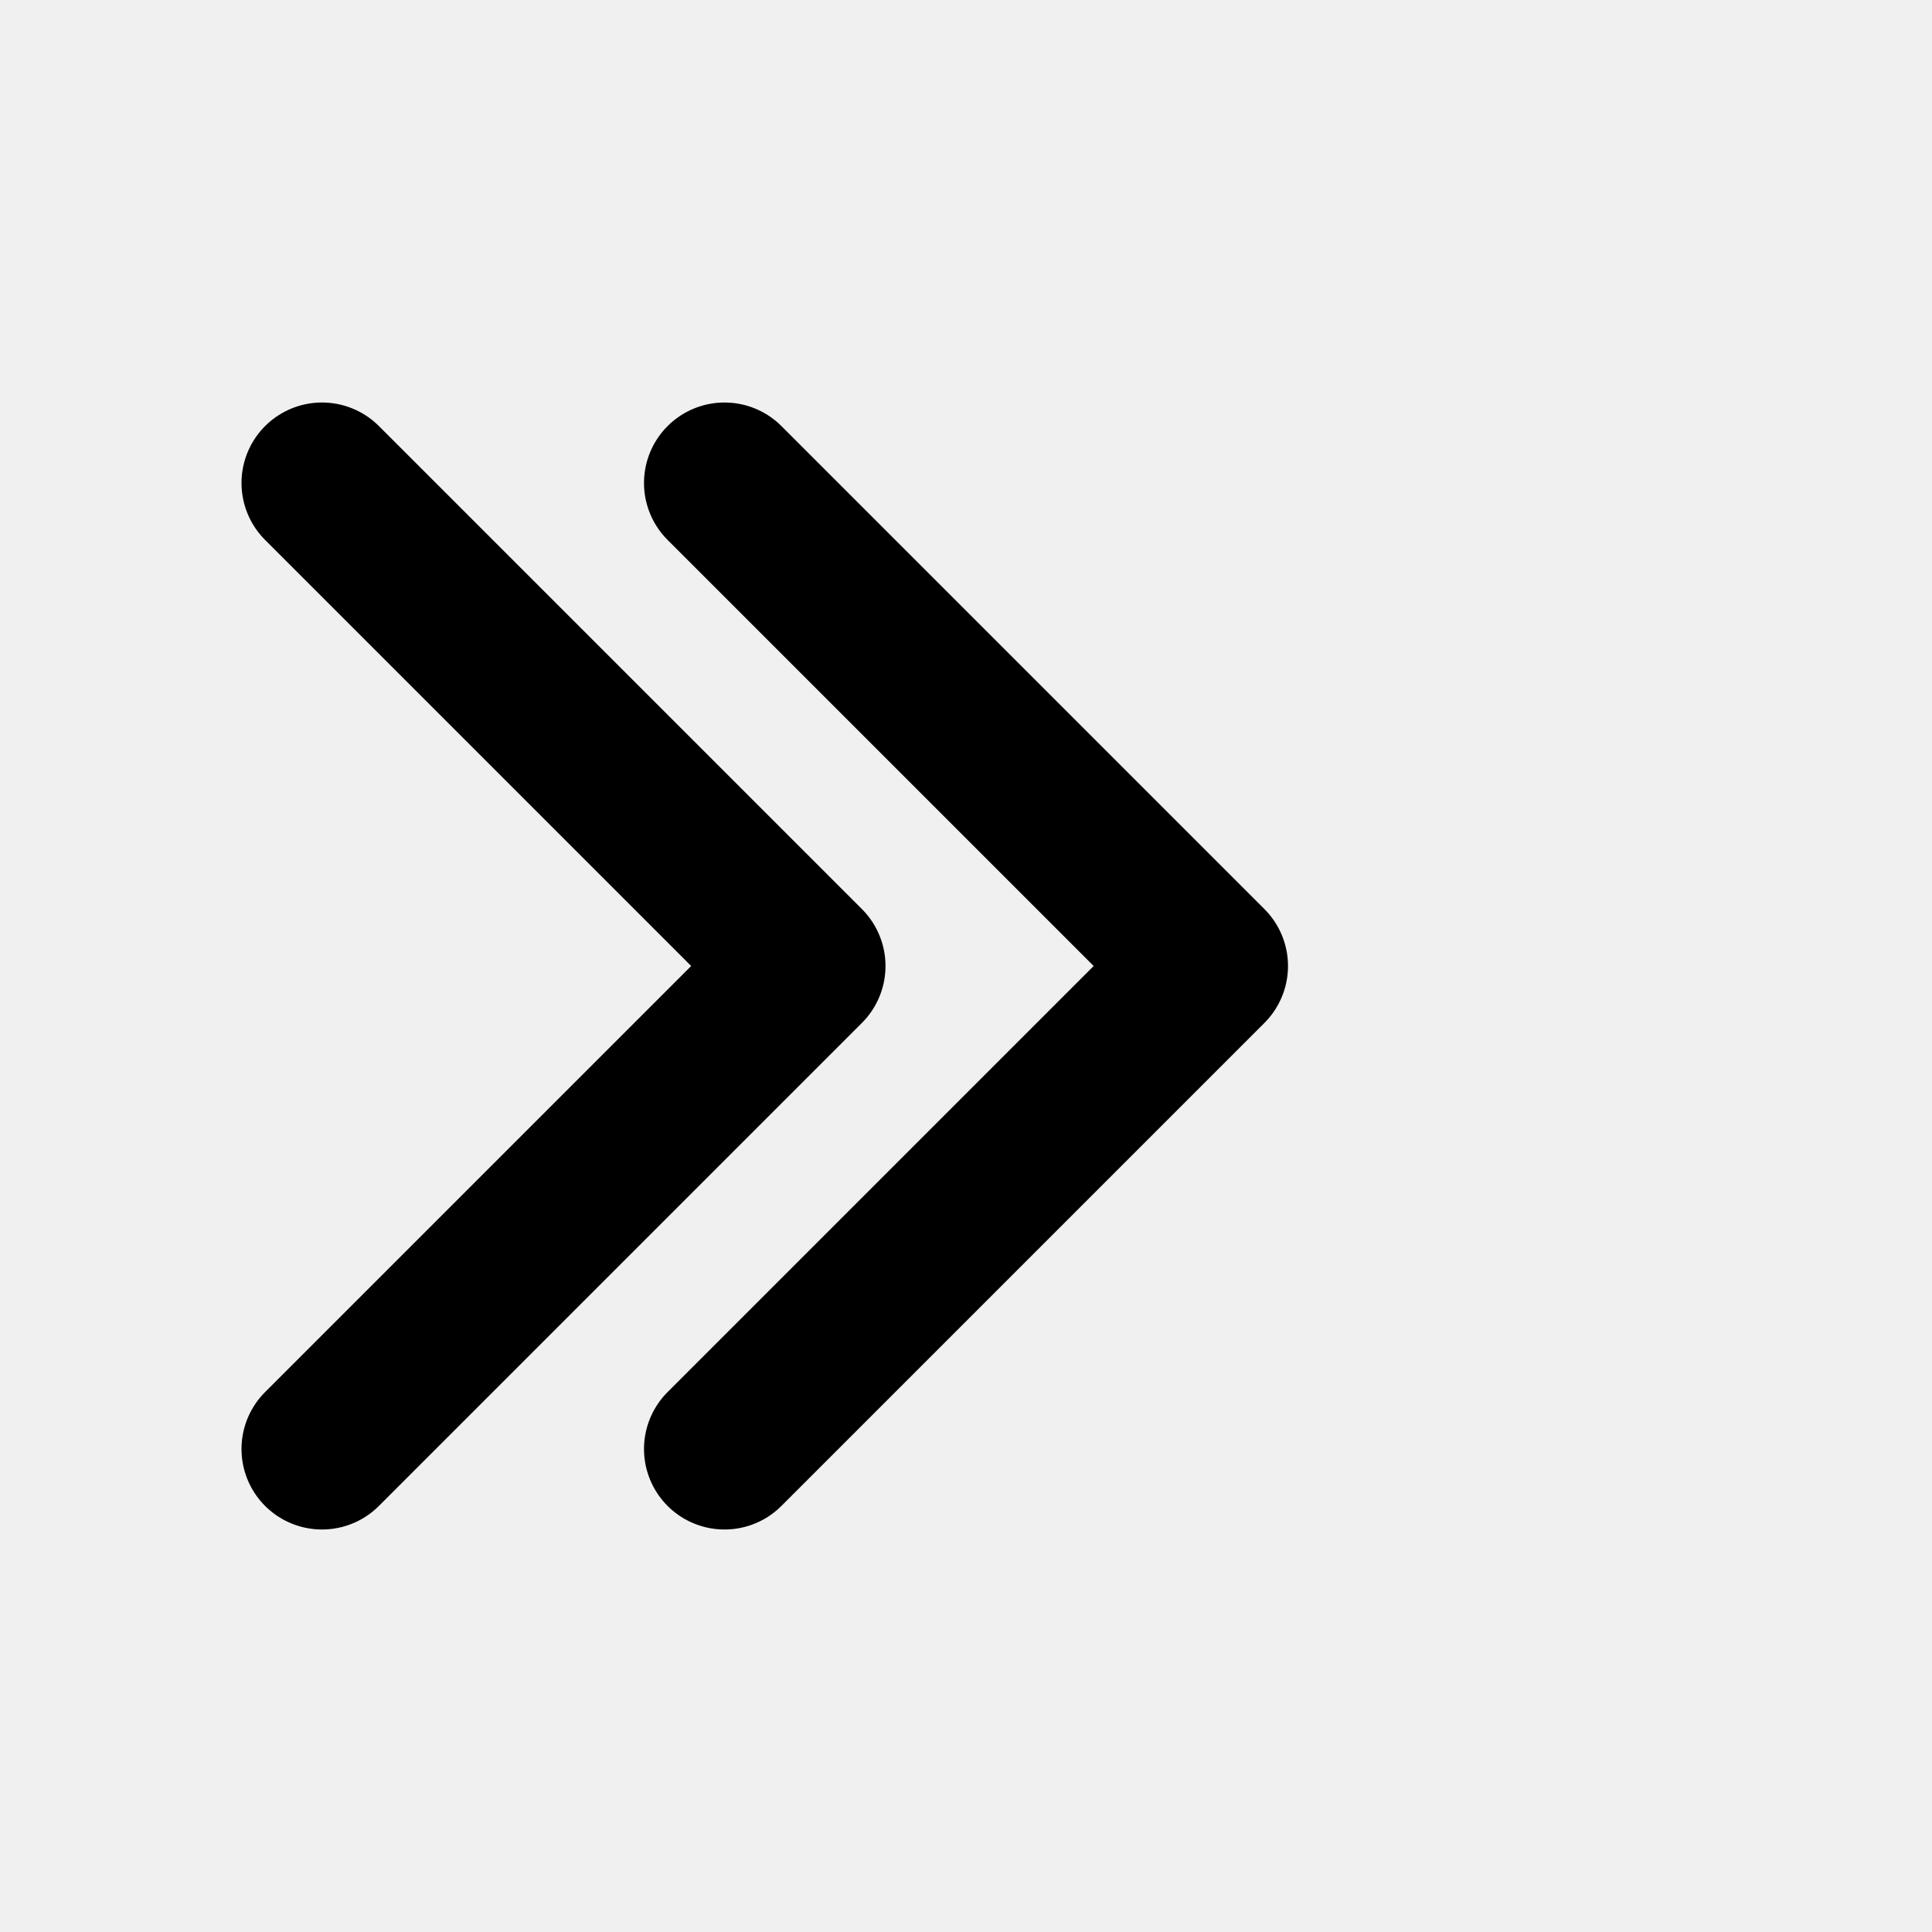
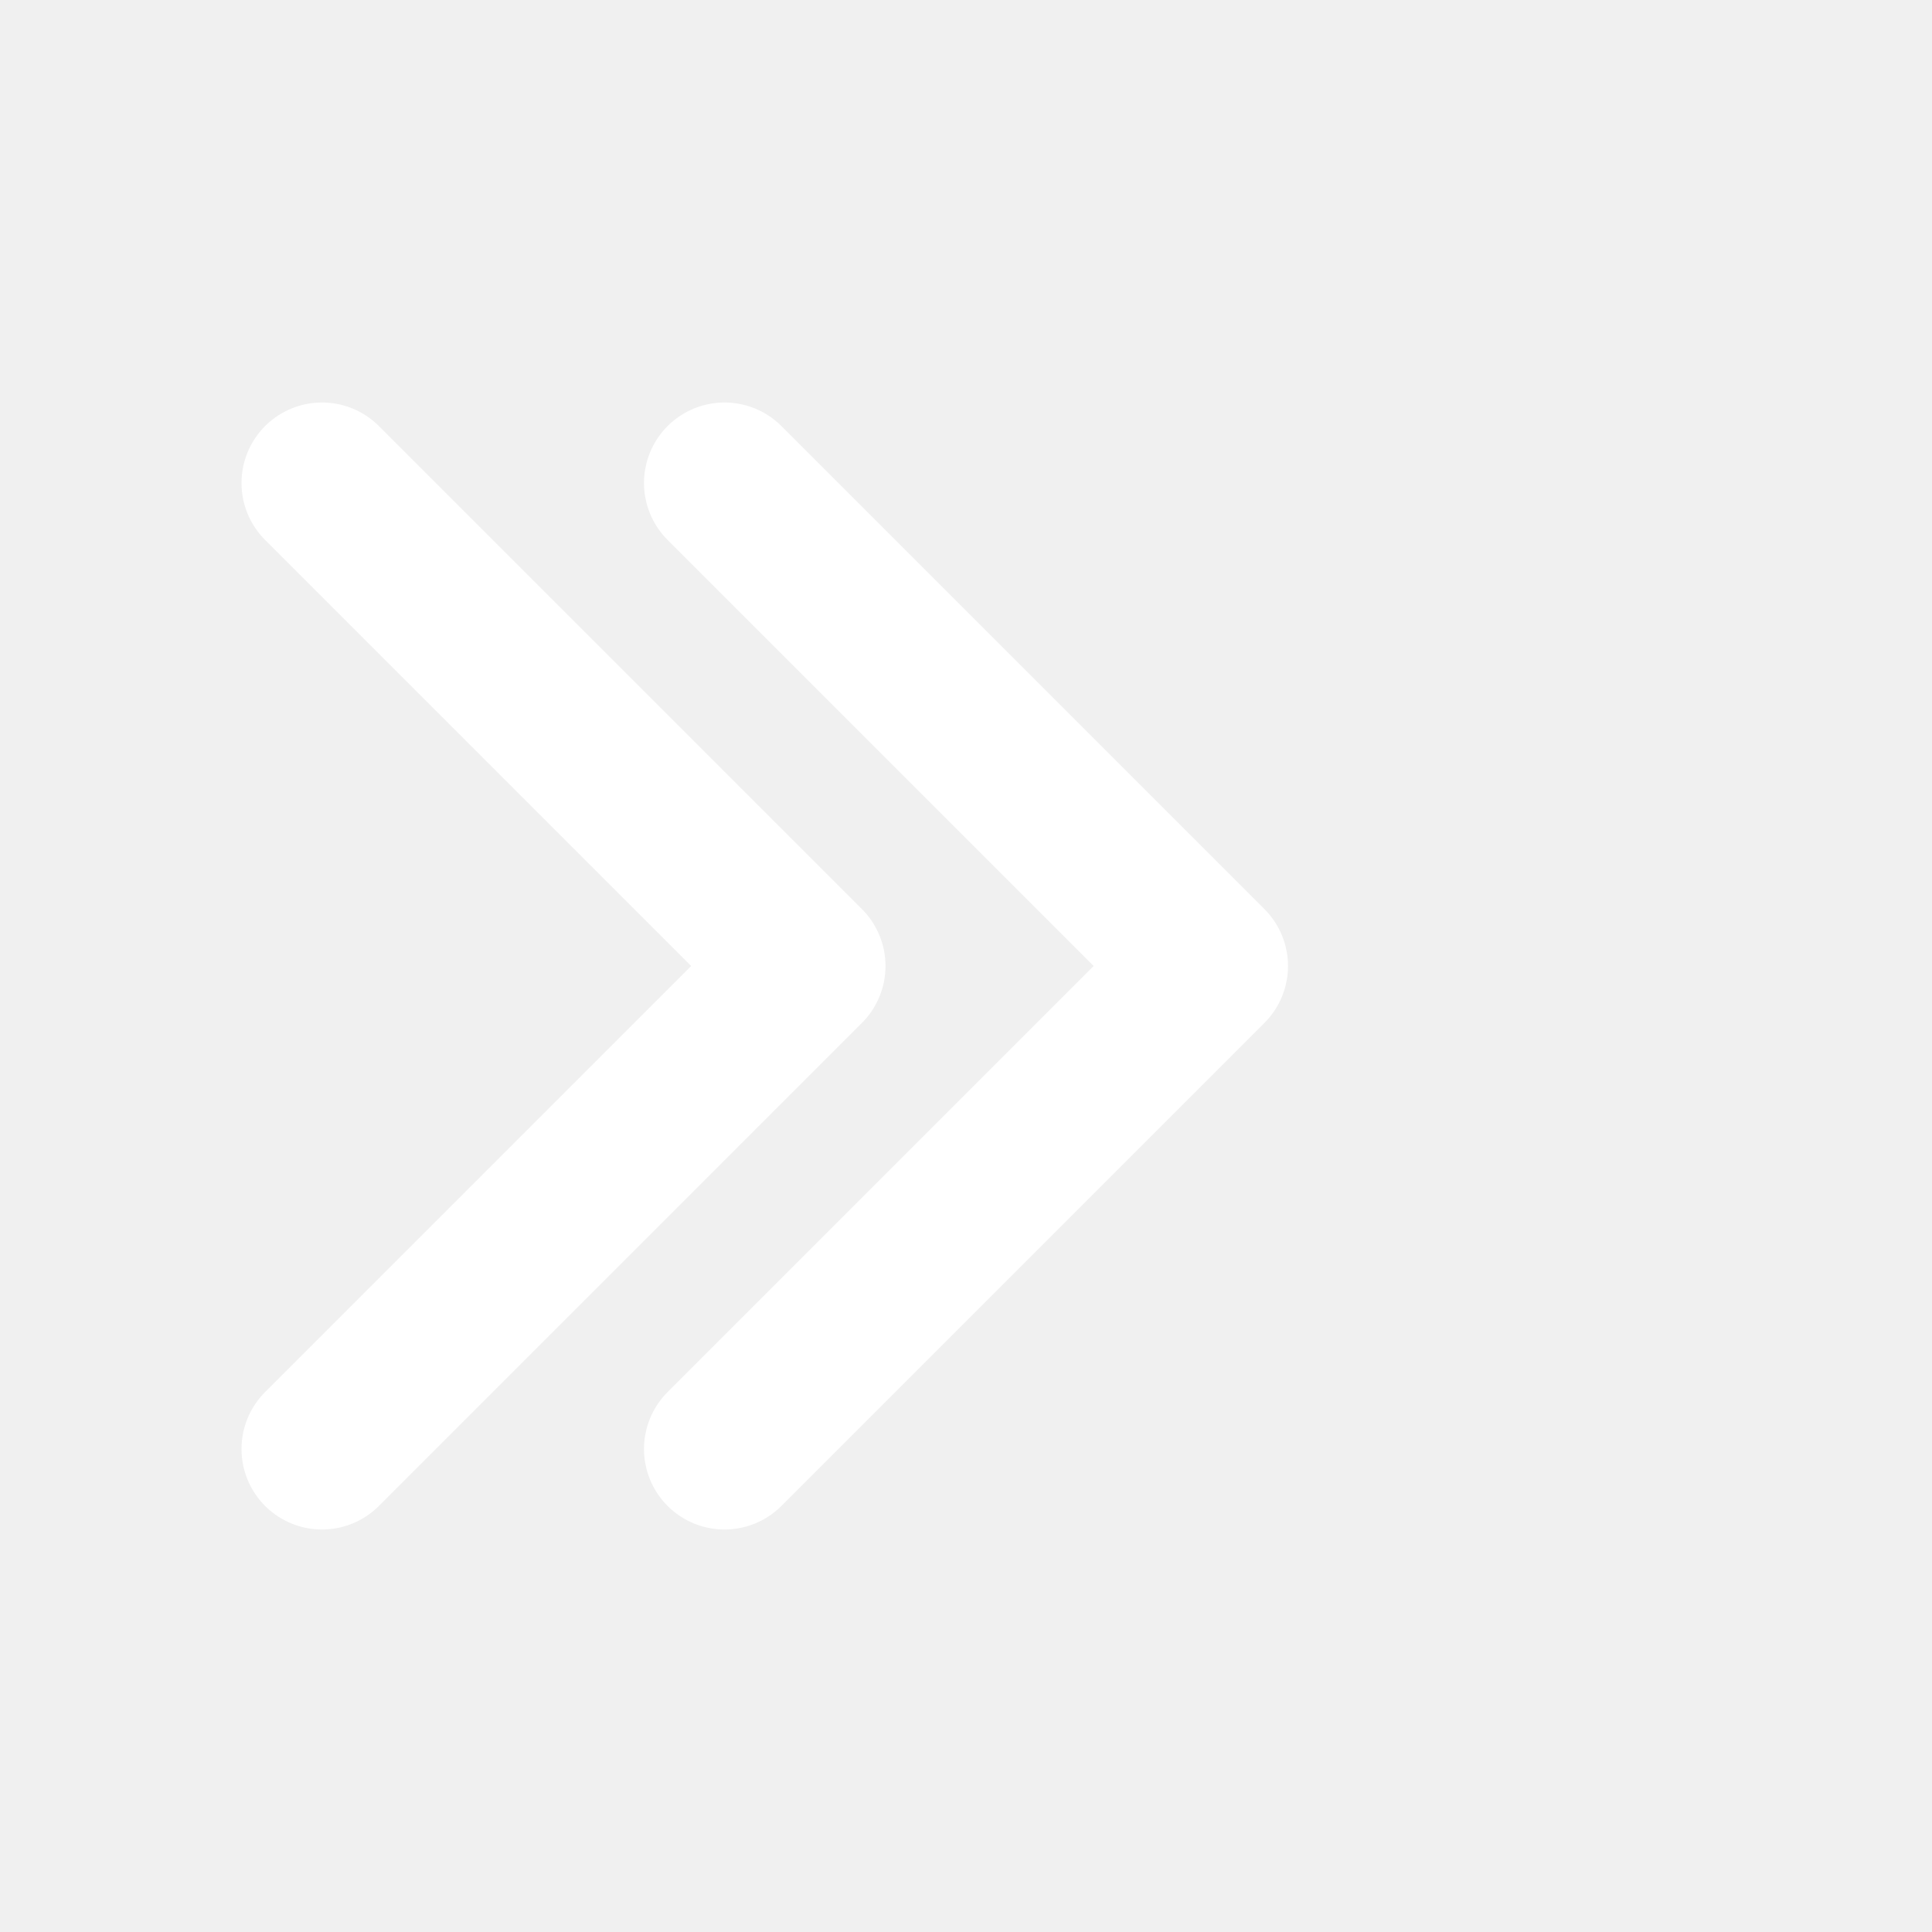
- <svg xmlns="http://www.w3.org/2000/svg" width="24" height="24" viewBox="0 0 24 24" fill="none" stroke="currentColor" stroke-width="2" stroke-linecap="round" stroke-linejoin="round">
+ <svg xmlns="http://www.w3.org/2000/svg" width="24" height="24" viewBox="0 0 24 24" fill="none" stroke="#FFFFFF" stroke-width="2" stroke-linecap="round" stroke-linejoin="round">
  <path d="M9 18l6-6-6-6" />
  <path d="M4 18l6-6-6-6" />
</svg>
